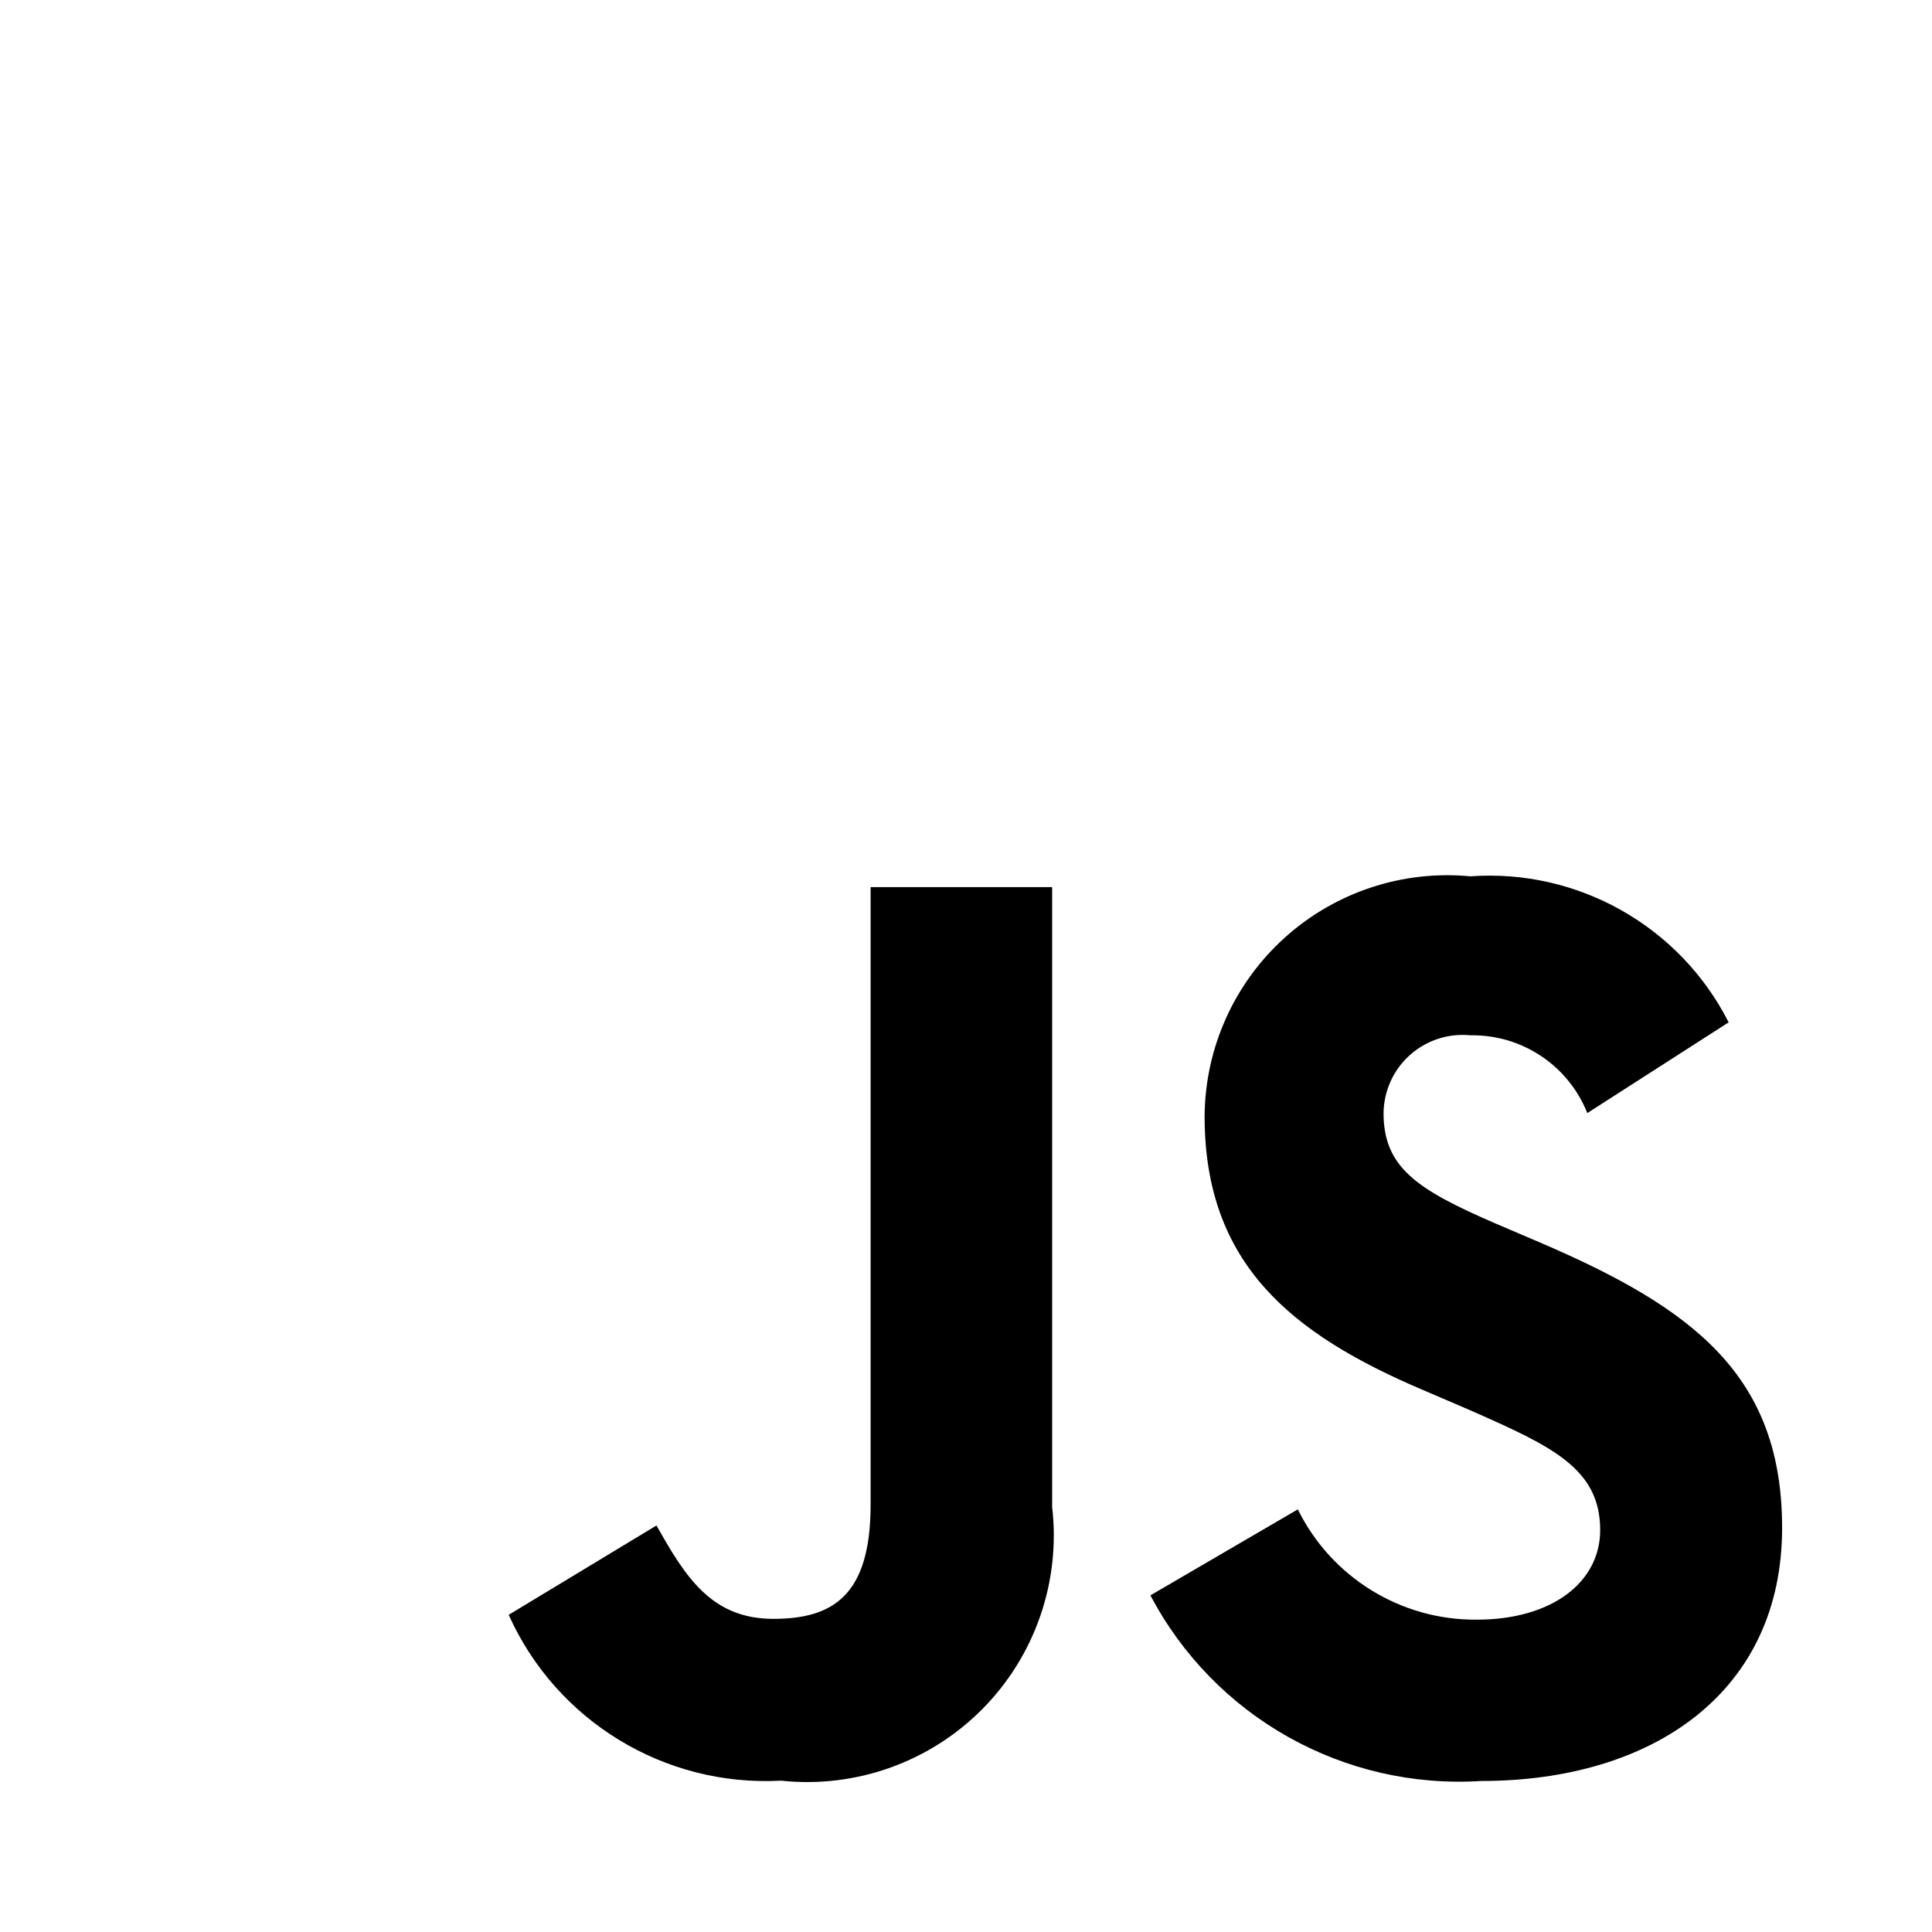
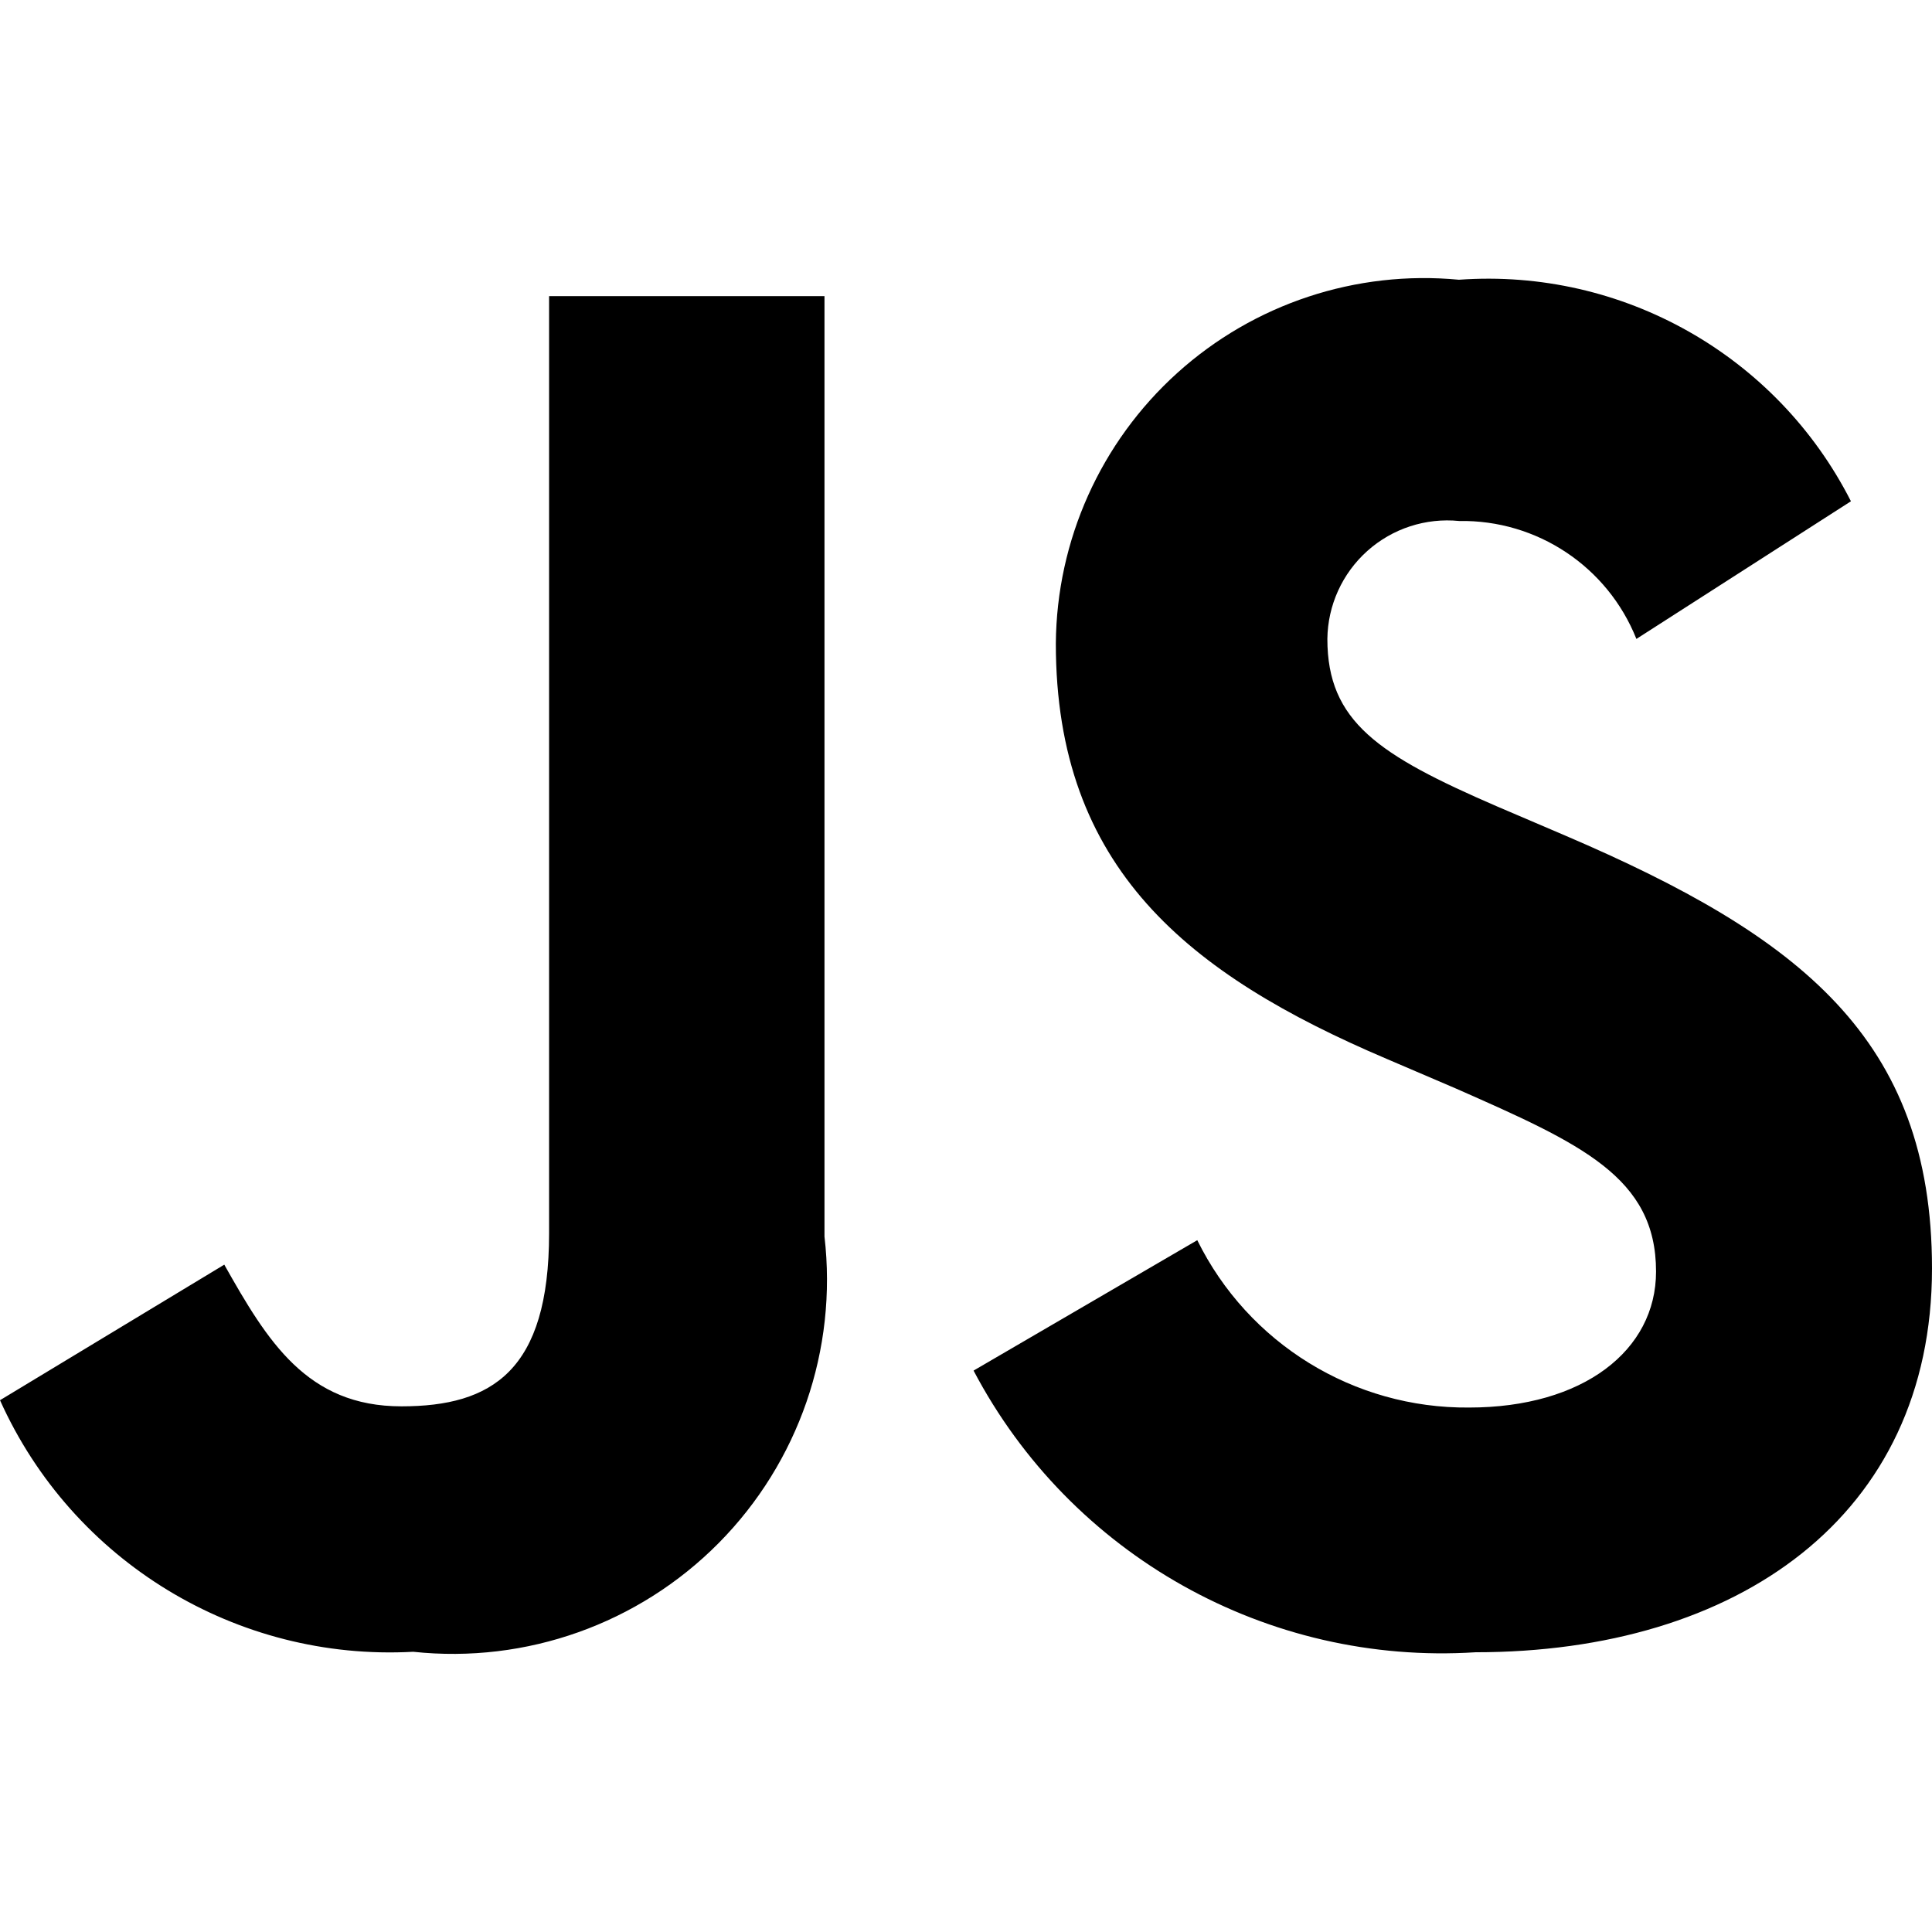
- <svg xmlns="http://www.w3.org/2000/svg" id="js" viewBox="0 0 24 24" width="512" height="512">
-   <path d="M16.122,18.75a2.456,2.456,0,0,0,2.225,1.37c.934,0,1.531-.467,1.531-1.113,0-.773-.613-1.047-1.642-1.5l-.564-.242c-1.627-.693-2.708-1.562-2.708-3.4a3.014,3.014,0,0,1,3.3-2.979A3.332,3.332,0,0,1,21.474,12.7l-1.756,1.127a1.534,1.534,0,0,0-1.451-.966.982.982,0,0,0-1.08.966c0,.677.419.951,1.387,1.37l.564.241c1.916.822,3,1.66,3,3.543,0,2.031-1.595,3.143-3.737,3.143a4.333,4.333,0,0,1-4.11-2.306Zm-7.967.2c.354.628.677,1.16,1.451,1.16.741,0,1.209-.29,1.209-1.418V11.02H13.07v7.7a3.063,3.063,0,0,1-3.368,3.4,3.5,3.5,0,0,1-3.383-2.06Z" />
+ <svg xmlns="http://www.w3.org/2000/svg" id="js" viewBox="0 0 24 24" width="512" height="512" version="1.1">
+   <defs id="defs544" />
+   <path d="m 14.873,15.406 a 3.726,3.726 0 0 0 3.376,2.079 c 1.417,0 2.323,-0.709 2.323,-1.689 0,-1.173 -0.93,-1.588 -2.491,-2.276 L 17.224,13.153 C 14.756,12.102 13.116,10.783 13.116,7.995 a 4.573,4.573 0 0 1 5.007,-4.52 5.055,5.055 0 0 1 4.87,2.752 L 20.328,7.937 A 2.327,2.327 0 0 0 18.127,6.472 1.49,1.49 0 0 0 16.489,7.937 c 0,1.027 0.636,1.443 2.104,2.079 l 0.856,0.366 C 22.355,11.628 24,12.9 24,15.757 c 0,3.081 -2.42,4.768 -5.67,4.768 a 6.574,6.574 0 0 1 -6.236,-3.499 z M 2.786,15.71 c 0.537,0.953 1.027,1.76 2.201,1.76 1.124,0 1.834,-0.44 1.834,-2.151 V 3.679 H 10.242 V 15.361 A 4.647,4.647 0 0 1 5.133,20.519 5.31,5.31 0 0 1 0,17.394 Z" id="path539" style="stroke-width:1.517" />
</svg>
